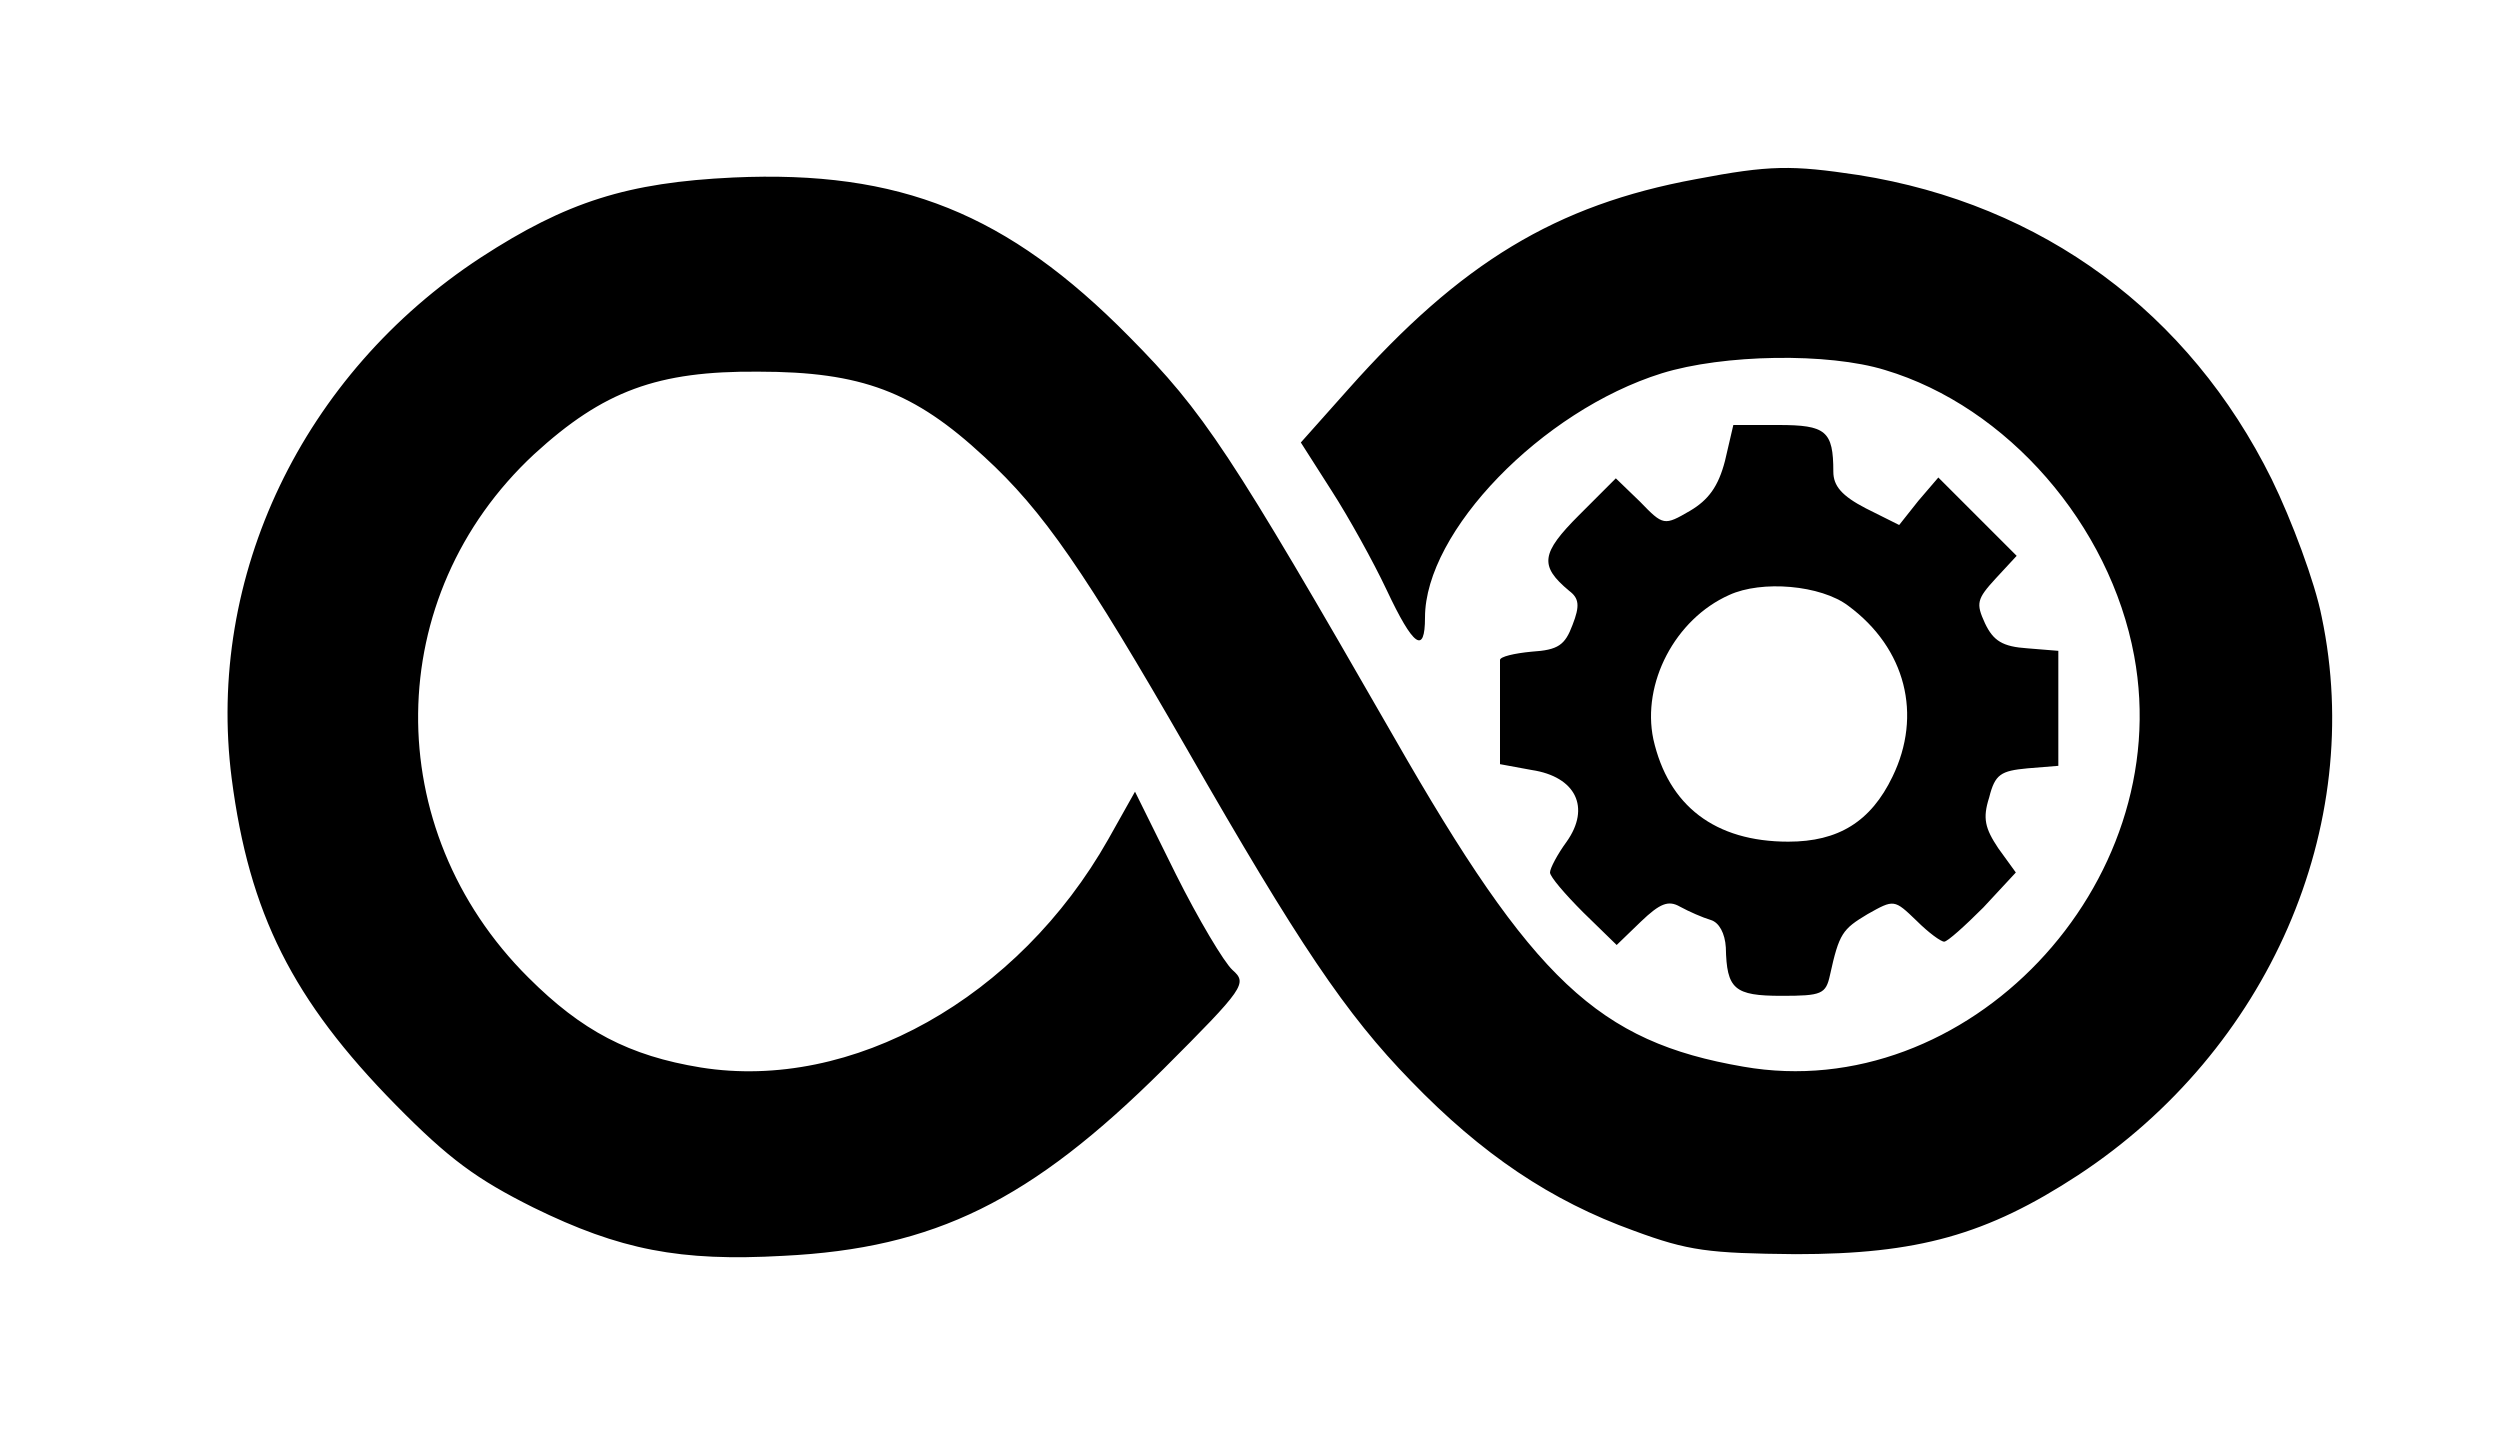
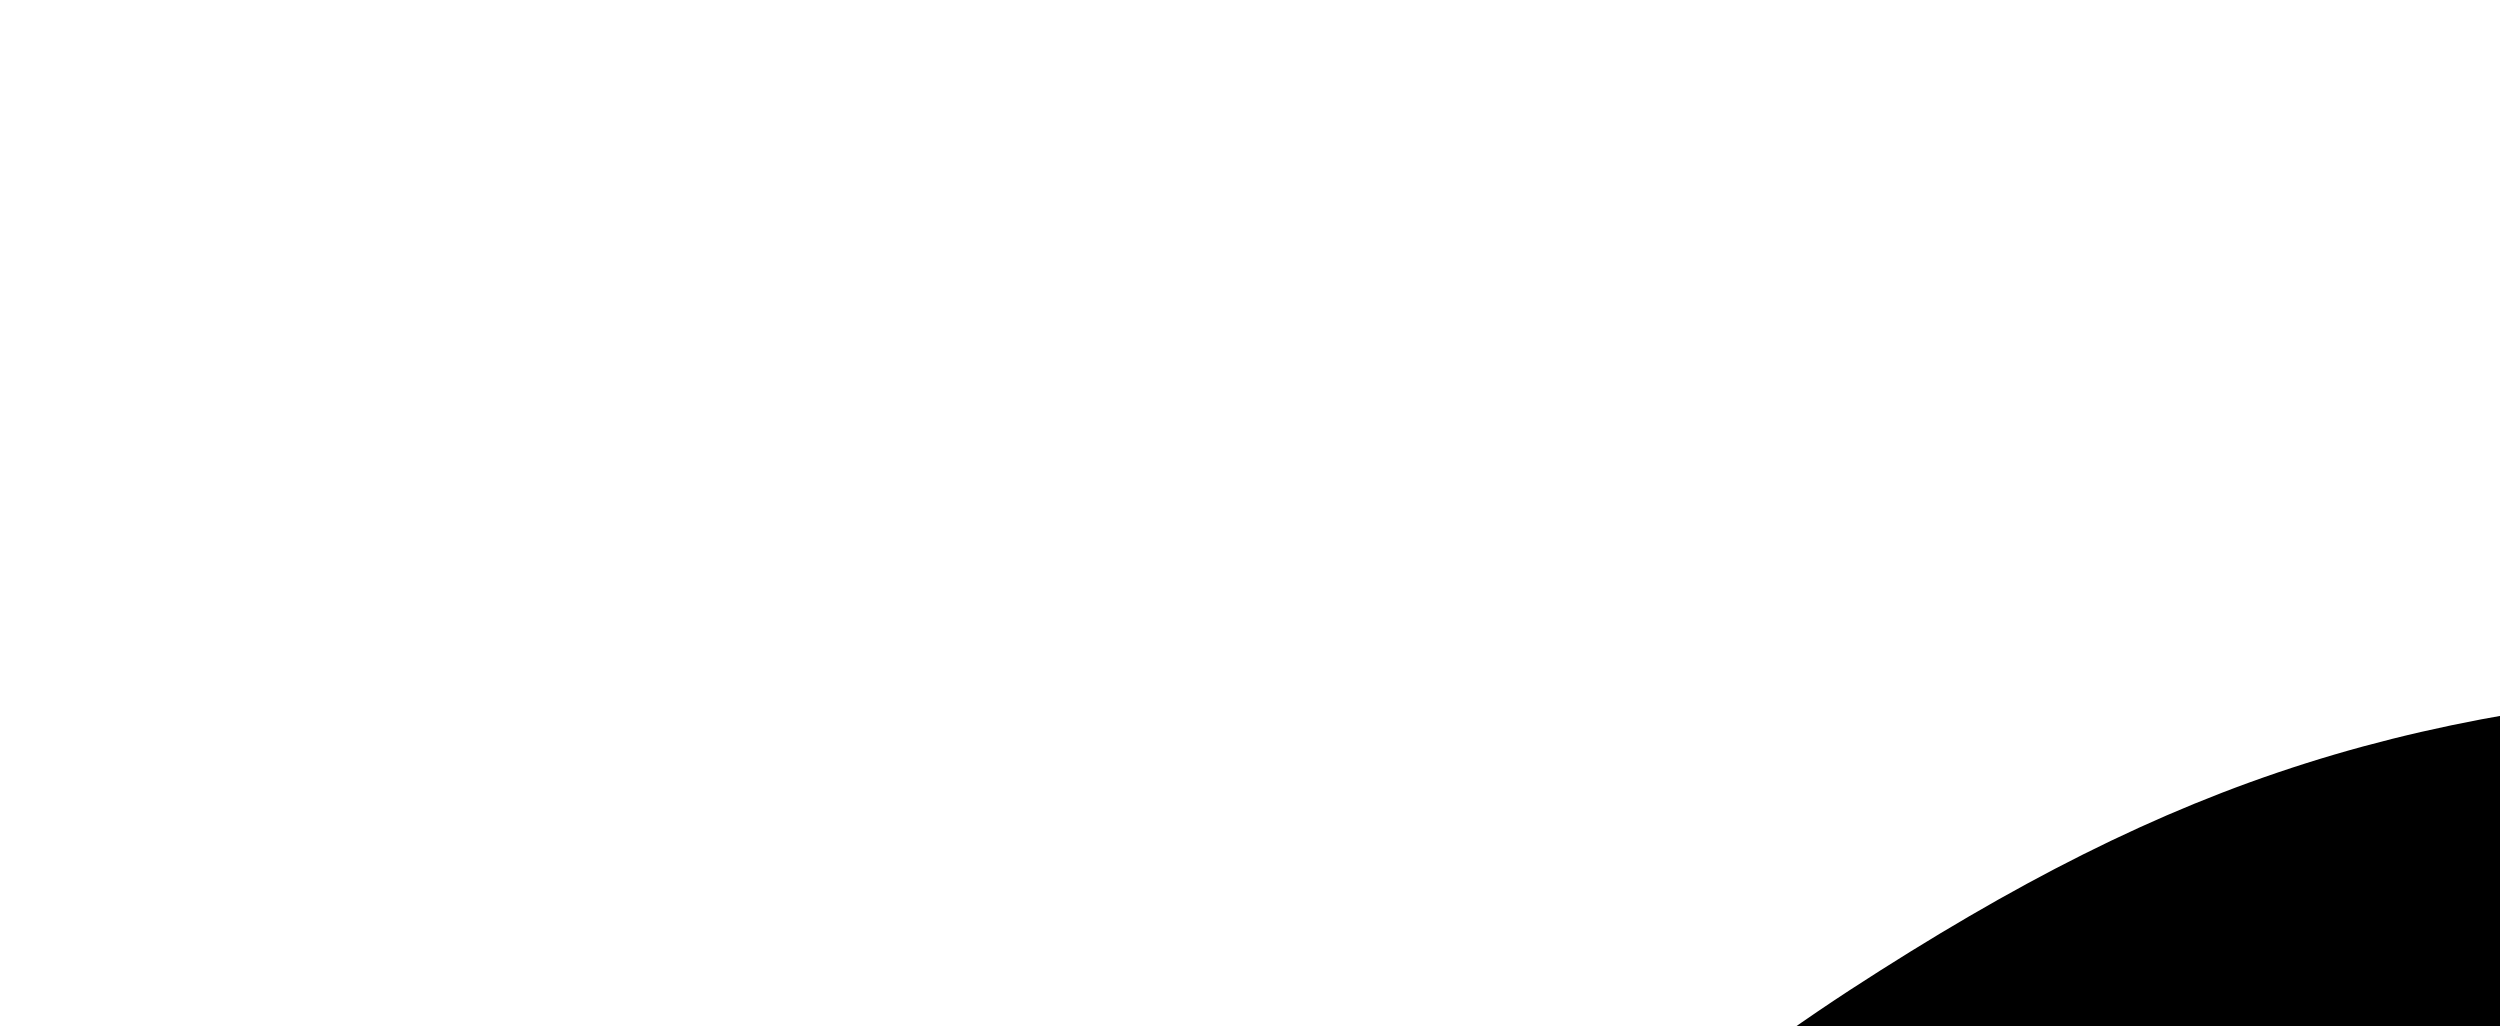
- <svg xmlns="http://www.w3.org/2000/svg" version="1.0" width="300pt" height="172pt" viewBox="0 0 300 172" preserveAspectRatio="xMidYMid meet" id="svg3">
+ <svg xmlns="http://www.w3.org/2000/svg" version="1.0" width="78.00pt" height="32.00pt" viewBox="0 0 78 32" preserveAspectRatio="xMidYMid meet" id="svg3">
  <defs id="defs3" />
  <g transform="translate(0,172) scale(0.1,-0.1)" fill="#000000" stroke="none" id="g3">
    <path d="M2035 1505 c-168 -31 -282 -100 -417 -252 l-57 -64 37 -58 c20 -31 50 -85 66 -119 32 -68 46 -78 46 -33 0 103 140 248 284 293 74 23 200 25 268 4 147 -44 270 -186 299 -343 51 -275 -201 -540 -469 -493 -174 30 -252 103 -419 395 -197 343 -228 390 -318 481 -146 148 -275 200 -475 191 -127 -6 -200 -29 -303 -96 -214 -140 -330 -383 -299 -625 21 -162 73 -266 197 -392 64 -65 97 -89 165 -123 104 -51 176 -65 300 -58 182 9 297 66 456 224 98 98 101 103 83 119 -10 9 -41 61 -68 115 l-49 99 -32 -57 c-108 -191 -308 -303 -489 -274 -86 14 -143 44 -207 108 -179 178 -176 458 7 628 83 76 148 100 269 99 124 0 187 -24 271 -102 71 -65 121 -138 244 -352 133 -232 190 -317 268 -397 85 -88 168 -144 268 -180 65 -24 89 -27 194 -28 146 0 229 23 339 95 228 150 345 418 292 670 -8 41 -36 116 -60 165 -99 200 -275 330 -496 365 -80 12 -106 12 -195 -5z m-1002 -41 c152 -34 296 -141 399 -296 30 -46 101 -164 158 -263 173 -302 217 -361 310 -424 89 -61 140 -76 255 -76 84 0 109 4 155 25 224 99 334 321 275 551 -40 155 -166 281 -328 331 -81 24 -199 21 -282 -8 -88 -31 -200 -116 -266 -204 l-26 -35 -32 49 c-17 28 -31 59 -31 71 0 26 126 153 195 196 189 119 404 130 603 32 133 -66 262 -214 313 -360 30 -84 37 -249 15 -339 -73 -300 -367 -503 -667 -462 -122 16 -231 72 -339 174 -58 55 -150 174 -174 224 -4 8 -12 24 -19 35 -7 11 -32 54 -56 95 -24 41 -62 107 -84 145 -156 267 -265 362 -448 389 -121 18 -279 -43 -370 -142 -92 -100 -124 -195 -117 -341 4 -84 9 -105 41 -172 48 -99 126 -180 216 -222 55 -26 81 -32 156 -35 157 -7 264 44 398 188 45 49 81 80 86 74 4 -5 23 -35 40 -67 l33 -57 -79 -82 c-145 -151 -276 -211 -458 -211 -126 -1 -204 21 -299 83 -135 88 -243 236 -281 385 -32 124 -12 304 47 418 55 109 164 221 264 273 52 28 125 52 199 68 46 9 131 5 198 -10z" id="path1" />
    <path d="M2070 1167 c-8 -31 -20 -47 -42 -60 -31 -18 -32 -18 -60 11 l-29 28 -44 -44 c-46 -46 -48 -61 -12 -91 12 -9 13 -18 4 -41 -9 -24 -17 -30 -49 -32 -21 -2 -38 -6 -38 -10 0 -5 0 -34 0 -67 l0 -58 38 -7 c53 -8 71 -45 42 -86 -11 -15 -20 -32 -20 -37 0 -5 18 -26 40 -48 l40 -39 29 28 c23 22 33 26 47 18 11 -6 27 -13 37 -16 10 -3 17 -16 18 -33 1 -50 10 -58 67 -58 48 0 53 2 58 25 11 50 15 55 45 73 32 18 32 18 59 -8 14 -14 29 -25 33 -25 4 0 25 19 47 41 l39 42 -21 29 c-16 24 -19 36 -11 61 7 28 14 32 46 35 l37 3 0 69 0 69 -37 3 c-30 2 -41 9 -51 30 -11 24 -10 29 13 54 l25 27 -47 47 -47 47 -24 -28 -23 -29 -40 20 c-29 15 -39 27 -39 44 0 49 -9 56 -66 56 l-54 0 -10 -43z m98 -29 c26 -55 97 -88 135 -63 22 14 25 14 41 -4 16 -17 16 -24 5 -55 -12 -32 -11 -39 7 -63 12 -16 33 -34 47 -41 39 -19 38 -66 -3 -87 -42 -22 -53 -48 -45 -110 8 -67 -9 -86 -54 -59 -29 17 -32 17 -66 1 -20 -9 -45 -33 -56 -52 -27 -45 -54 -45 -80 -1 -18 30 -70 66 -97 66 -5 0 -23 -7 -38 -15 -25 -13 -31 -13 -43 0 -12 12 -12 21 -3 54 15 49 4 83 -35 107 -59 37 -63 73 -13 94 16 7 36 27 45 46 14 30 14 37 1 61 -12 24 -12 31 0 47 12 17 18 18 54 7 36 -11 45 -10 73 6 18 11 43 36 56 56 28 43 50 44 69 5z" id="path2" />
    <path d="M2053 1031 c-24 -12 -55 -37 -72 -62 -26 -35 -31 -51 -31 -98 1 -76 28 -133 81 -168 36 -24 53 -28 109 -28 58 0 71 4 104 29 63 47 78 80 74 163 -3 62 -7 76 -34 110 -58 72 -145 92 -231 54z m165 -38 c69 -51 89 -131 53 -205 -26 -54 -65 -78 -125 -78 -88 0 -144 43 -162 123 -14 67 26 144 91 173 39 18 110 12 143 -13z" id="path3" />
  </g>
  <path style="fill:#000000;stroke-width:2.017;opacity:1;stroke:#000000;stroke-opacity:1;stroke-dasharray:none" d="M 109.981,195.691 C 93.805,193.861 79.992,186.617 66.429,172.854 59.764,166.09 54.617,158.981 50.243,150.5 43.82,138.042 41.774,129.692 41.801,116.045 41.851,91.496 49.183,73.769 66.429,56.496 77.951,44.956 87.227,39.653 104.192,34.906 c 27.585,-7.718 58.652,3.902 79.568,29.762 6.725,8.315 11.792,16.426 32.612,52.204 15.839,27.219 23.68,38.372 31.235,44.429 9.806,7.861 18.264,12.116 26.794,13.478 4.881,0.78 22.746,0.746 26.6,-0.05 1.667,-0.344 5.576,-1.829 8.687,-3.3 18.36,-8.679 30.428,-22.793 35.559,-41.588 1.054,-3.859 1.206,-5.796 1.193,-15.174 -0.013,-9.862 -0.134,-11.192 -1.465,-16.101 -5.379,-19.835 -20.093,-35.528 -40.548,-43.244 -10.185,-3.842 -25.351,-4.361 -37.354,-1.278 -5.716,1.468 -14.104,5.668 -20.615,10.321 -6.085,4.349 -15.233,13.155 -19.211,18.494 l -2.795,3.75 -2.288,-3.369 c -1.258,-1.853 -3.163,-5.211 -4.232,-7.463 l -1.944,-4.094 1.492,-2.545 c 2.11,-3.6 12.205,-13.884 18.893,-19.247 9.107,-7.303 22.161,-13.408 34.321,-16.053 6.561,-1.427 23.09,-1.454 29.754,-0.048 16.678,3.517 29.853,10.537 41.601,22.166 13.036,12.904 21.423,27.709 24.052,42.457 1.439,8.071 1.738,25.061 0.557,31.69 -4.301,24.155 -21.925,46.795 -45.261,58.141 -10.801,5.252 -21.595,7.696 -33.904,7.676 -19.547,-0.031 -35.162,-6.224 -51.787,-20.539 -7.46,-6.424 -20.417,-22.055 -25.073,-30.247 C 199.532,125.599 182.48,96.829 178.362,90.686 164.03,69.307 152.298,59.717 135.092,55.316 122.044,51.979 108.819,53.585 95.8,60.089 89.626,63.173 85.743,65.887 80.812,70.563 66.631,84.011 61.453,98.469 62.846,120.731 c 0.559,8.926 1.101,11.311 4.169,18.344 6.489,14.873 18.777,27.579 32.079,33.17 7.185,3.02 9.251,3.339 21.637,3.339 13.117,0 16.969,-0.743 25.682,-4.957 7.314,-3.537 13.021,-8.043 24.618,-19.44 5.683,-5.584 10.621,-10.057 10.975,-9.939 0.353,0.118 2.715,3.769 5.247,8.114 l 4.605,7.899 -6.443,6.681 c -18.997,19.697 -31.042,27.266 -48.898,30.727 -6.396,1.24 -19.99,1.764 -26.535,1.023 z" id="path4" transform="scale(0.75)" />
  <path style="fill:#000000;stroke-width:1.751;stroke:#000000;stroke-opacity:1;stroke-dasharray:none" d="m 281.598,150.382 c -5.08,-6.475 -10.368,-10.367 -14.234,-10.477 -0.943,-0.027 -3.191,0.657 -4.995,1.519 -2.654,1.268 -3.565,1.467 -4.779,1.04 -2.291,-0.806 -2.72,-2.805 -1.616,-7.527 0.515,-2.204 0.928,-4.751 0.918,-5.66 -0.03,-2.579 -1.881,-6.045 -4.159,-7.786 -3.908,-2.986 -6.986,-5.976 -7.473,-7.257 -0.712,-1.874 0.619,-4.025 3.452,-5.577 3.372,-1.847 5.322,-3.778 6.859,-6.788 1.616,-3.166 1.675,-5.307 0.224,-8.15 -1.398,-2.741 -1.39,-4.112 0.037,-6.117 1.318,-1.85 2.716,-2.008 6.803,-0.768 3.675,1.115 6.158,1.032 8.904,-0.298 2.24,-1.084 6.593,-5.332 9.806,-9.567 1.76,-2.32 3.491,-3.203 4.866,-2.483 0.507,0.266 1.689,1.823 2.626,3.461 4.413,7.713 12.539,11.237 18.683,8.102 2.598,-1.326 3.722,-1.05 5.254,1.288 1.123,1.714 1.143,3.363 0.078,6.382 -1.711,4.849 -0.807,7.407 4.097,11.6 7.197,6.152 6.878,5.785 6.819,7.869 -0.072,2.529 -0.992,3.789 -4.621,6.324 -1.626,1.136 -3.53,2.917 -4.231,3.957 -1.19,1.766 -1.269,2.389 -1.187,9.408 0.122,10.562 -0.646,11.614 -6.441,8.819 -1.904,-0.918 -4.068,-1.67 -4.808,-1.67 -3.522,0 -9.078,3.771 -12.032,8.166 -3.559,5.295 -5.949,5.887 -8.85,2.19 z m 11.959,-11.52 c 4.737,-1.303 12.022,-7.715 14.258,-12.551 1.049,-2.269 1.178,-3.514 1.172,-11.369 -0.008,-10.38 -0.533,-12.068 -5.338,-17.156 -5.716,-6.052 -11.021,-8.484 -18.481,-8.473 -8.047,0.012 -13.584,2.407 -19.069,8.249 -4.402,4.688 -5.897,7.745 -6.279,12.84 -1.003,13.38 5.73,24.896 16.53,28.271 2.867,0.896 14.182,1.019 17.208,0.187 z" id="path5" transform="scale(0.75)" />
</svg>
